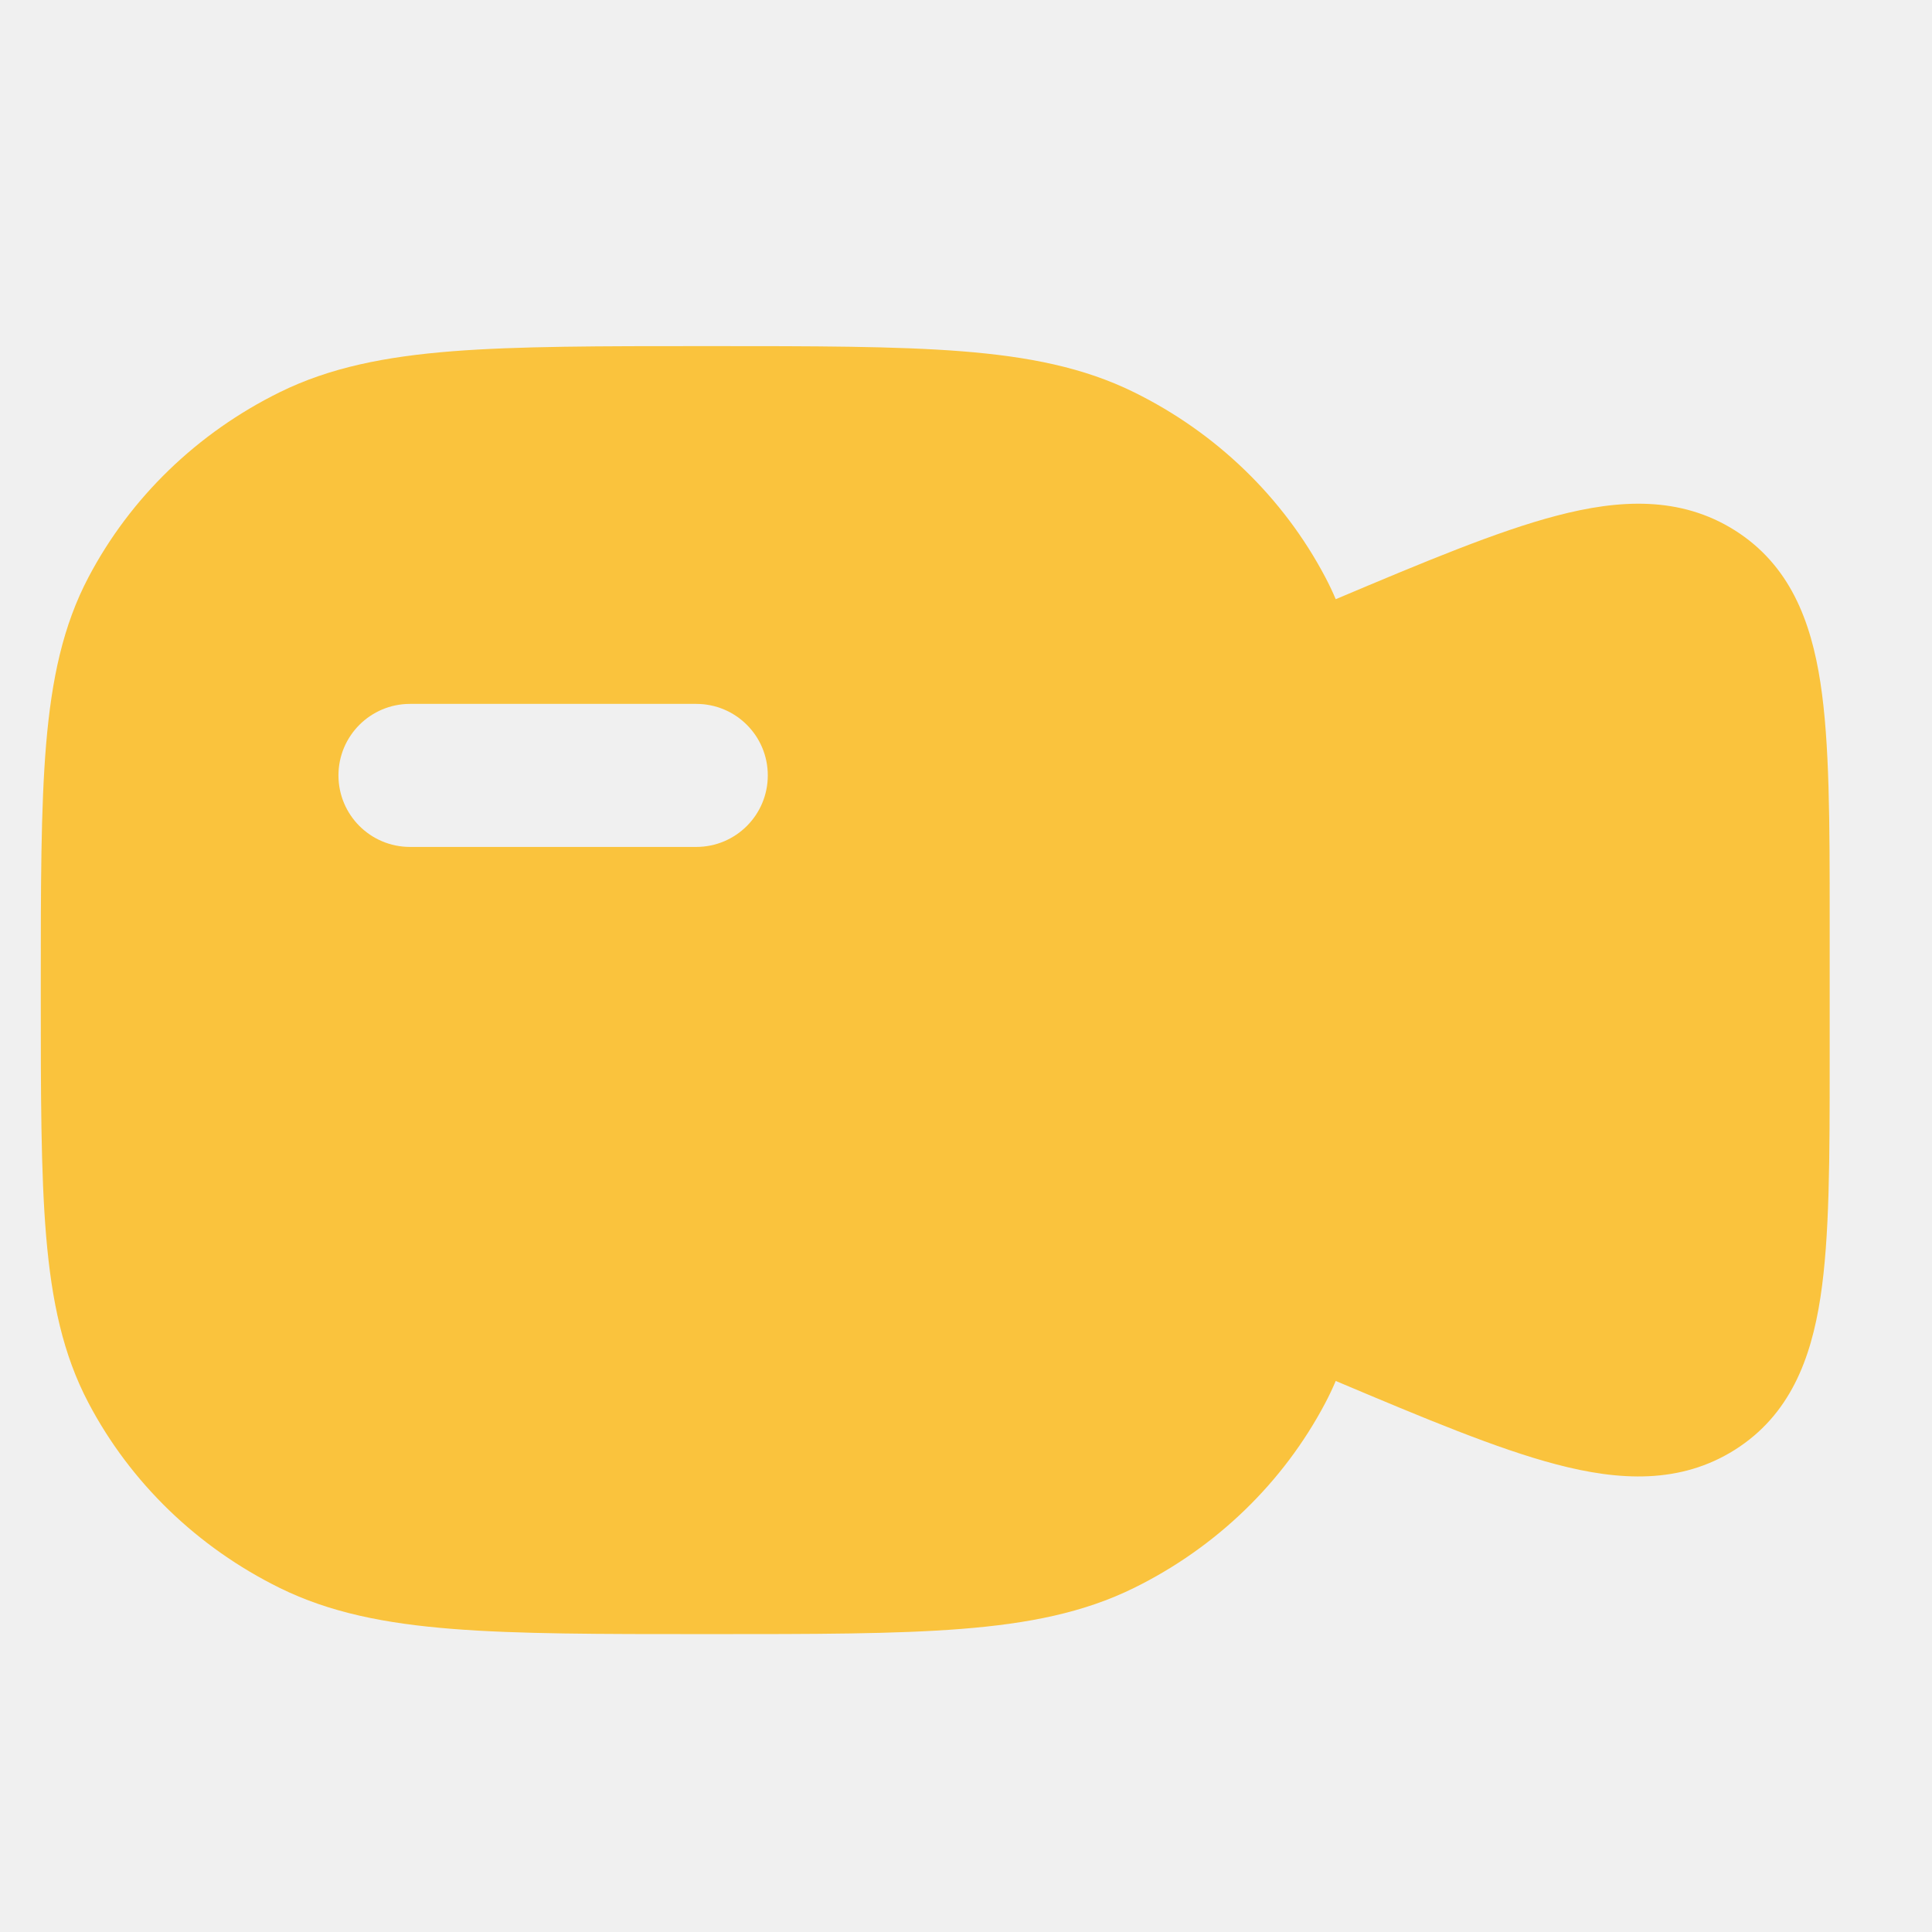
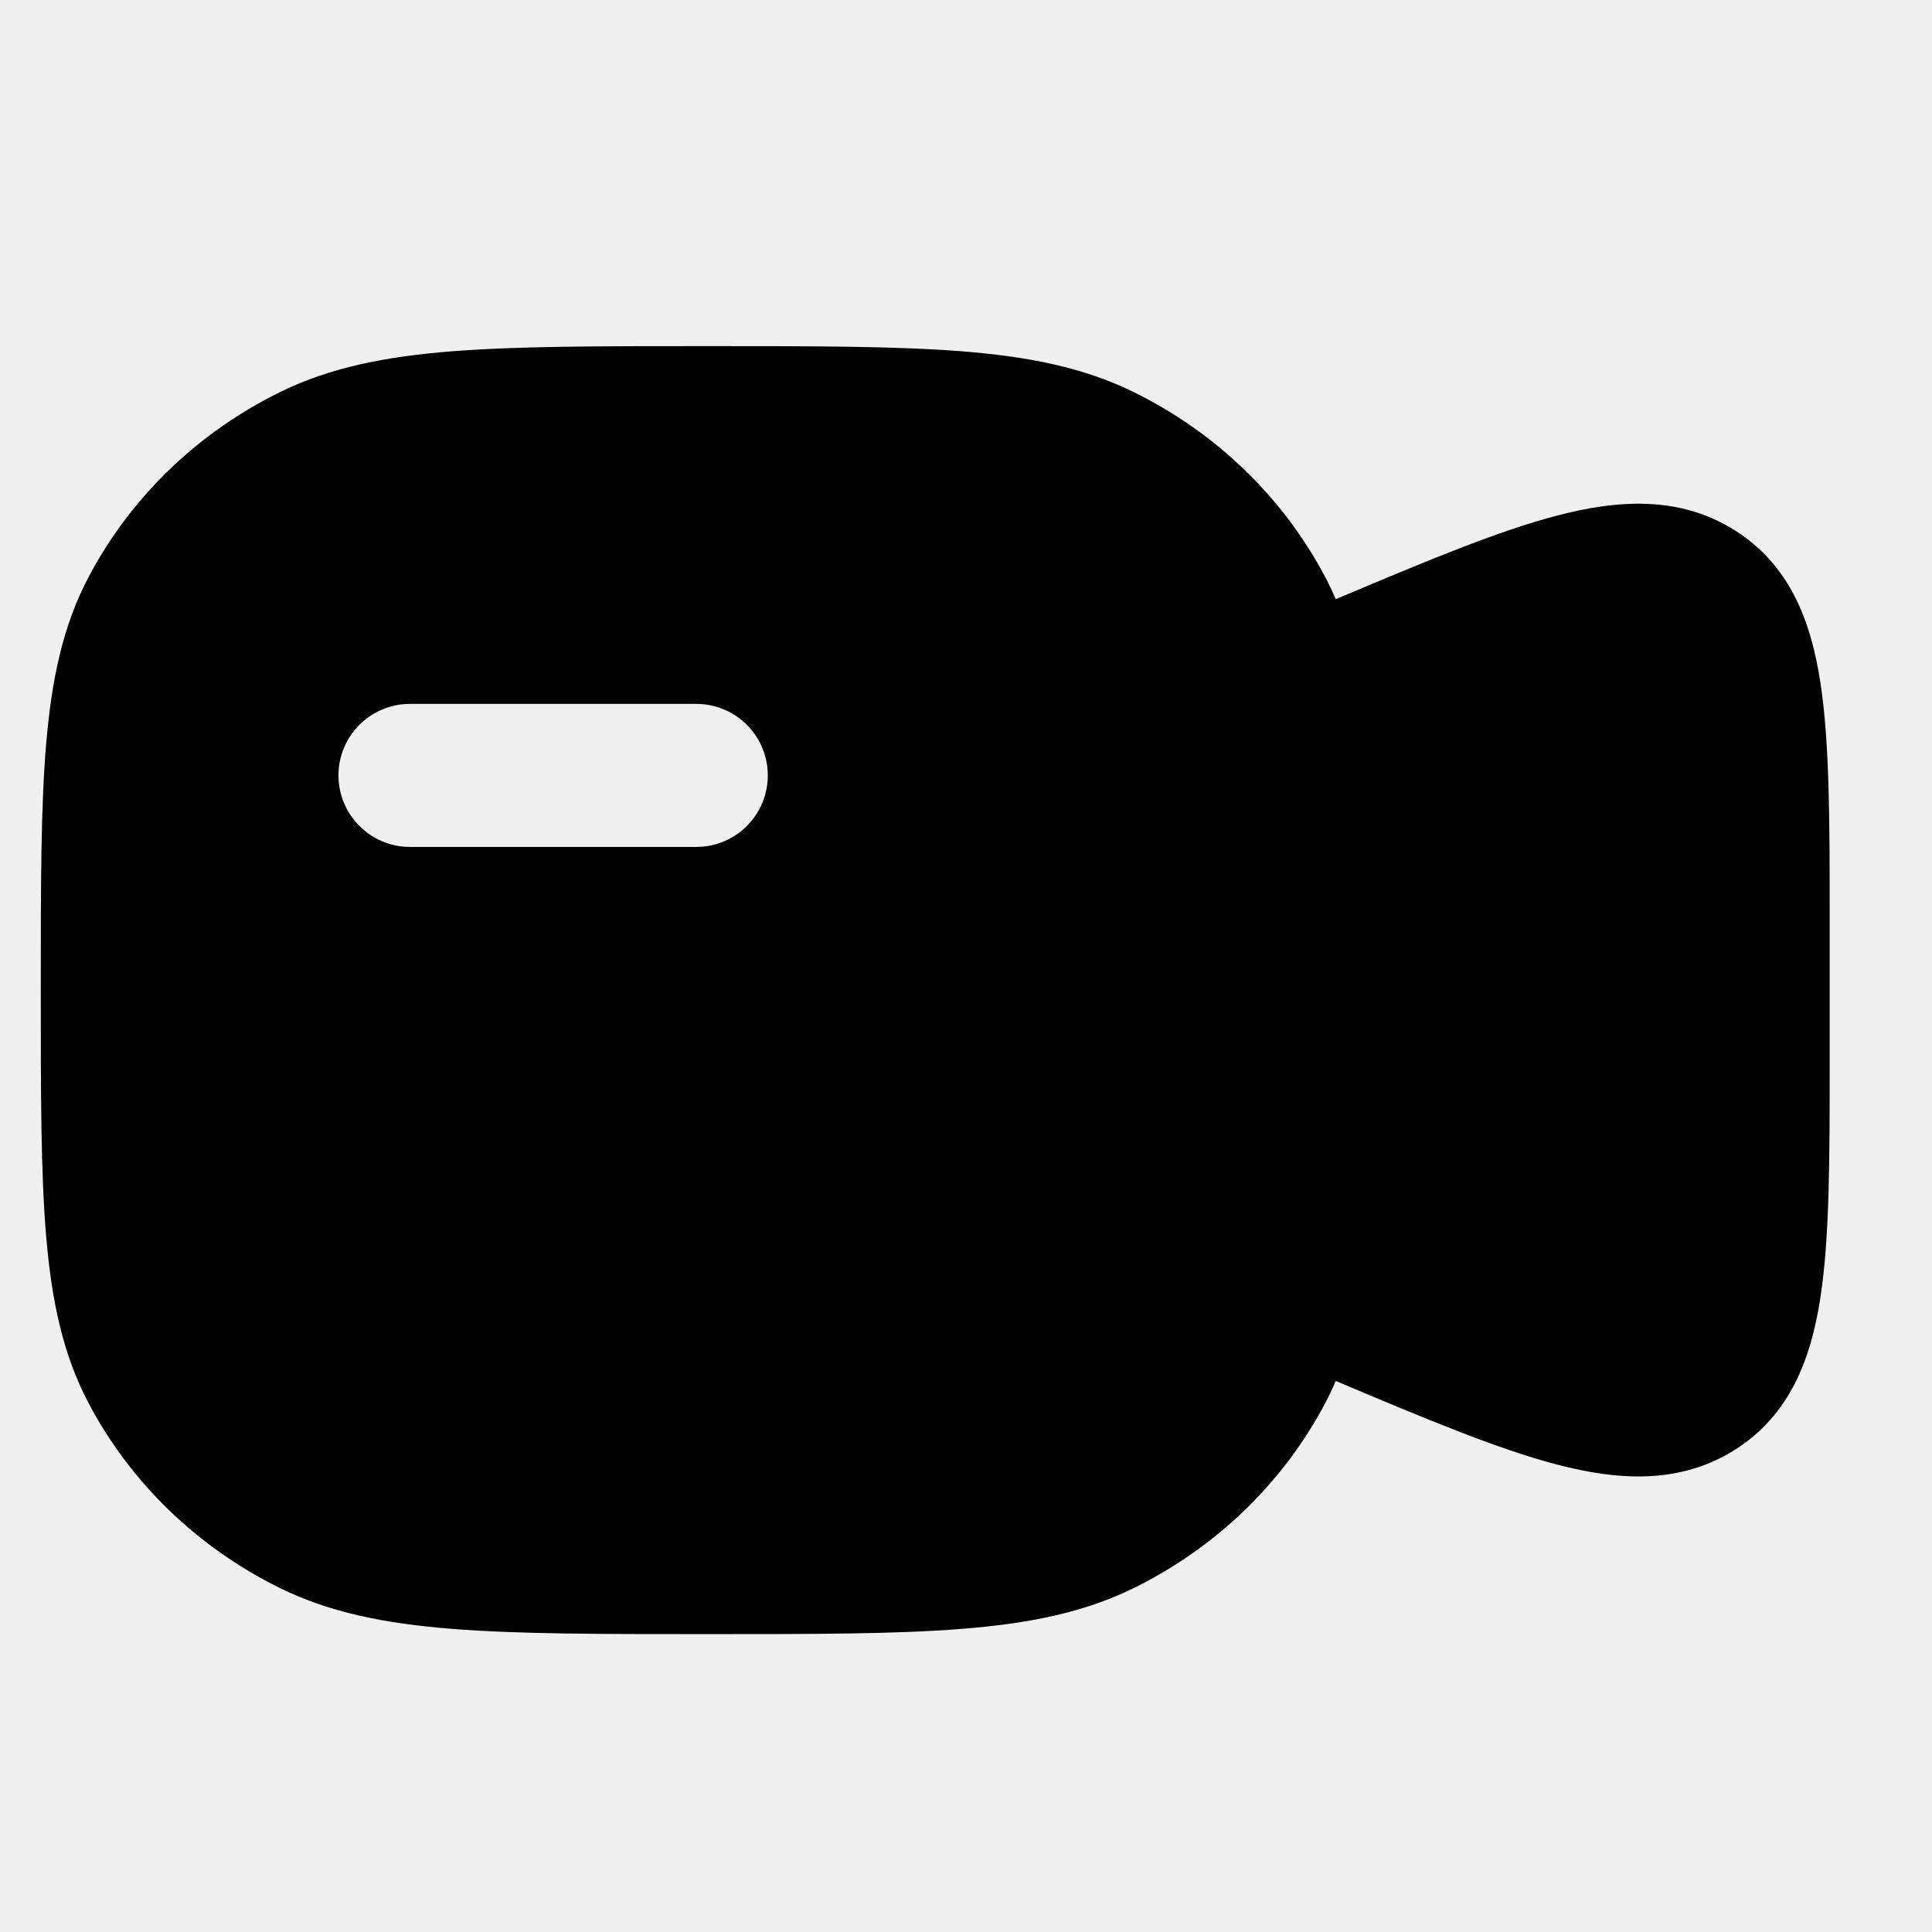
<svg xmlns="http://www.w3.org/2000/svg" width="27" height="27" viewBox="0 0 27 27" fill="none">
  <g clip-path="url(#clip0_6706_47880)">
-     <path fill-rule="evenodd" clip-rule="evenodd" d="M9.843 4.837H9.915H9.915C11.374 4.837 12.518 4.837 13.437 4.909C14.374 4.983 15.147 5.136 15.847 5.481C16.998 6.048 17.934 6.953 18.521 8.066C18.574 8.167 18.623 8.269 18.667 8.374C19.909 7.85 20.925 7.424 21.75 7.208C22.628 6.977 23.482 6.93 24.247 7.413C25.011 7.897 25.308 8.673 25.441 9.543C25.57 10.384 25.57 11.494 25.57 12.856V12.859V14.814V14.817C25.57 16.179 25.57 17.289 25.441 18.13C25.308 19 25.011 19.776 24.247 20.26C23.482 20.743 22.628 20.696 21.75 20.465C20.925 20.249 19.909 19.823 18.667 19.299C18.623 19.404 18.574 19.506 18.521 19.607C17.934 20.72 16.998 21.625 15.847 22.192C15.147 22.537 14.374 22.69 13.437 22.764C12.518 22.837 11.374 22.837 9.915 22.837H9.843C8.384 22.837 7.24 22.837 6.32 22.764C5.384 22.69 4.61 22.537 3.91 22.192C2.759 21.625 1.823 20.72 1.237 19.607C0.88 18.93 0.722 18.183 0.645 17.277C0.57 16.388 0.57 15.282 0.57 13.871V13.871V13.802V13.802C0.57 12.391 0.57 11.285 0.645 10.396C0.722 9.491 0.88 8.743 1.237 8.066C1.823 6.953 2.759 6.048 3.91 5.481C4.61 5.136 5.384 4.983 6.32 4.909C7.24 4.837 8.384 4.837 9.842 4.837H9.843ZM5.73 9.837C5.178 9.837 4.73 10.284 4.73 10.836C4.73 11.389 5.178 11.836 5.73 11.836H9.73C10.283 11.836 10.73 11.389 10.73 10.836C10.73 10.284 10.283 9.837 9.73 9.837H5.73Z" fill="#FAC33D" />
+     <path fill-rule="evenodd" clip-rule="evenodd" d="M9.843 4.837H9.915H9.915C11.374 4.837 12.518 4.837 13.437 4.909C14.374 4.983 15.147 5.136 15.847 5.481C16.998 6.048 17.934 6.953 18.521 8.066C18.574 8.167 18.623 8.269 18.667 8.374C19.909 7.85 20.925 7.424 21.75 7.208C22.628 6.977 23.482 6.93 24.247 7.413C25.011 7.897 25.308 8.673 25.441 9.543C25.57 10.384 25.57 11.494 25.57 12.856V12.859V14.814V14.817C25.57 16.179 25.57 17.289 25.441 18.13C25.308 19 25.011 19.776 24.247 20.26C23.482 20.743 22.628 20.696 21.75 20.465C20.925 20.249 19.909 19.823 18.667 19.299C18.623 19.404 18.574 19.506 18.521 19.607C17.934 20.72 16.998 21.625 15.847 22.192C15.147 22.537 14.374 22.69 13.437 22.764C12.518 22.837 11.374 22.837 9.915 22.837H9.843C8.384 22.837 7.24 22.837 6.32 22.764C5.384 22.69 4.61 22.537 3.91 22.192C2.759 21.625 1.823 20.72 1.237 19.607C0.88 18.93 0.722 18.183 0.645 17.277C0.57 16.388 0.57 15.282 0.57 13.871V13.871V13.802V13.802C0.57 12.391 0.57 11.285 0.645 10.396C0.722 9.491 0.88 8.743 1.237 8.066C1.823 6.953 2.759 6.048 3.91 5.481C4.61 5.136 5.384 4.983 6.32 4.909C7.24 4.837 8.384 4.837 9.842 4.837H9.843ZM5.73 9.837C5.178 9.837 4.73 10.284 4.73 10.836C4.73 11.389 5.178 11.836 5.73 11.836H9.73C10.283 11.836 10.73 11.389 10.73 10.836C10.73 10.284 10.283 9.837 9.73 9.837H5.73Z" fill="currentColor" />
  </g>
  <defs>
    <clipPath id="clip0_6706_47880">
      <rect width="26" height="26" fill="white" transform="translate(0.0703125 0.836548)" />
    </clipPath>
  </defs>
</svg>
